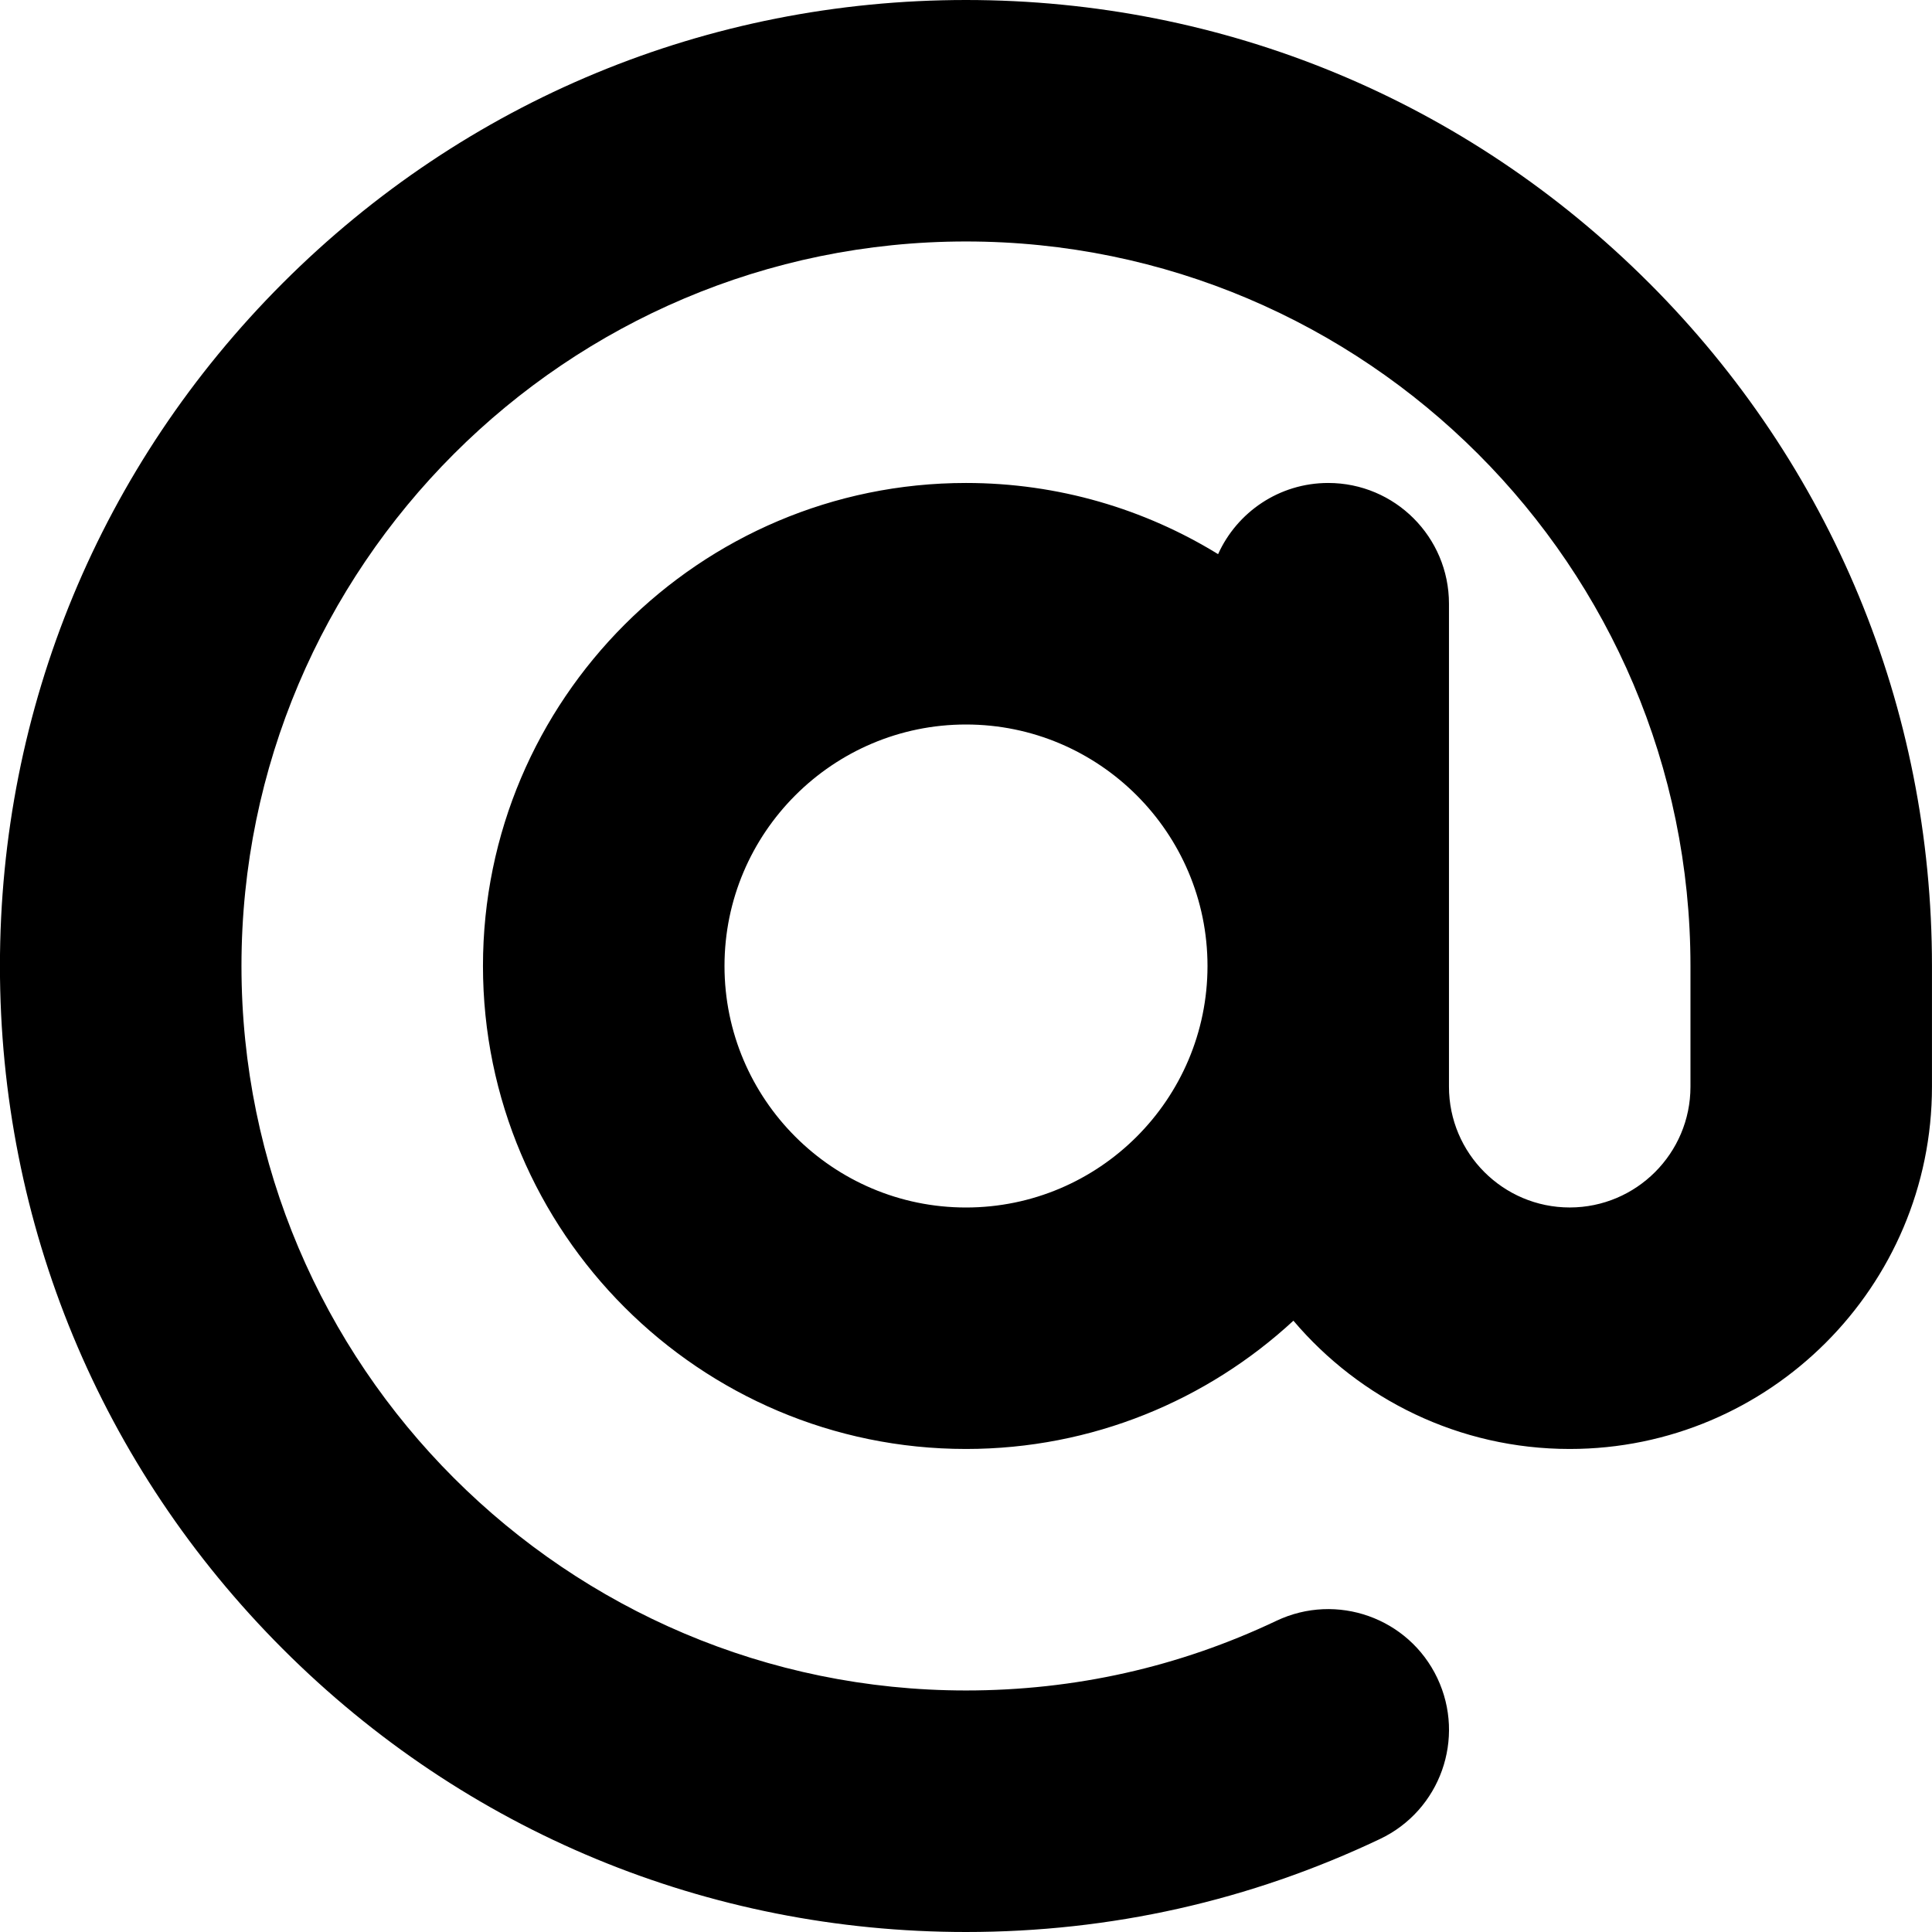
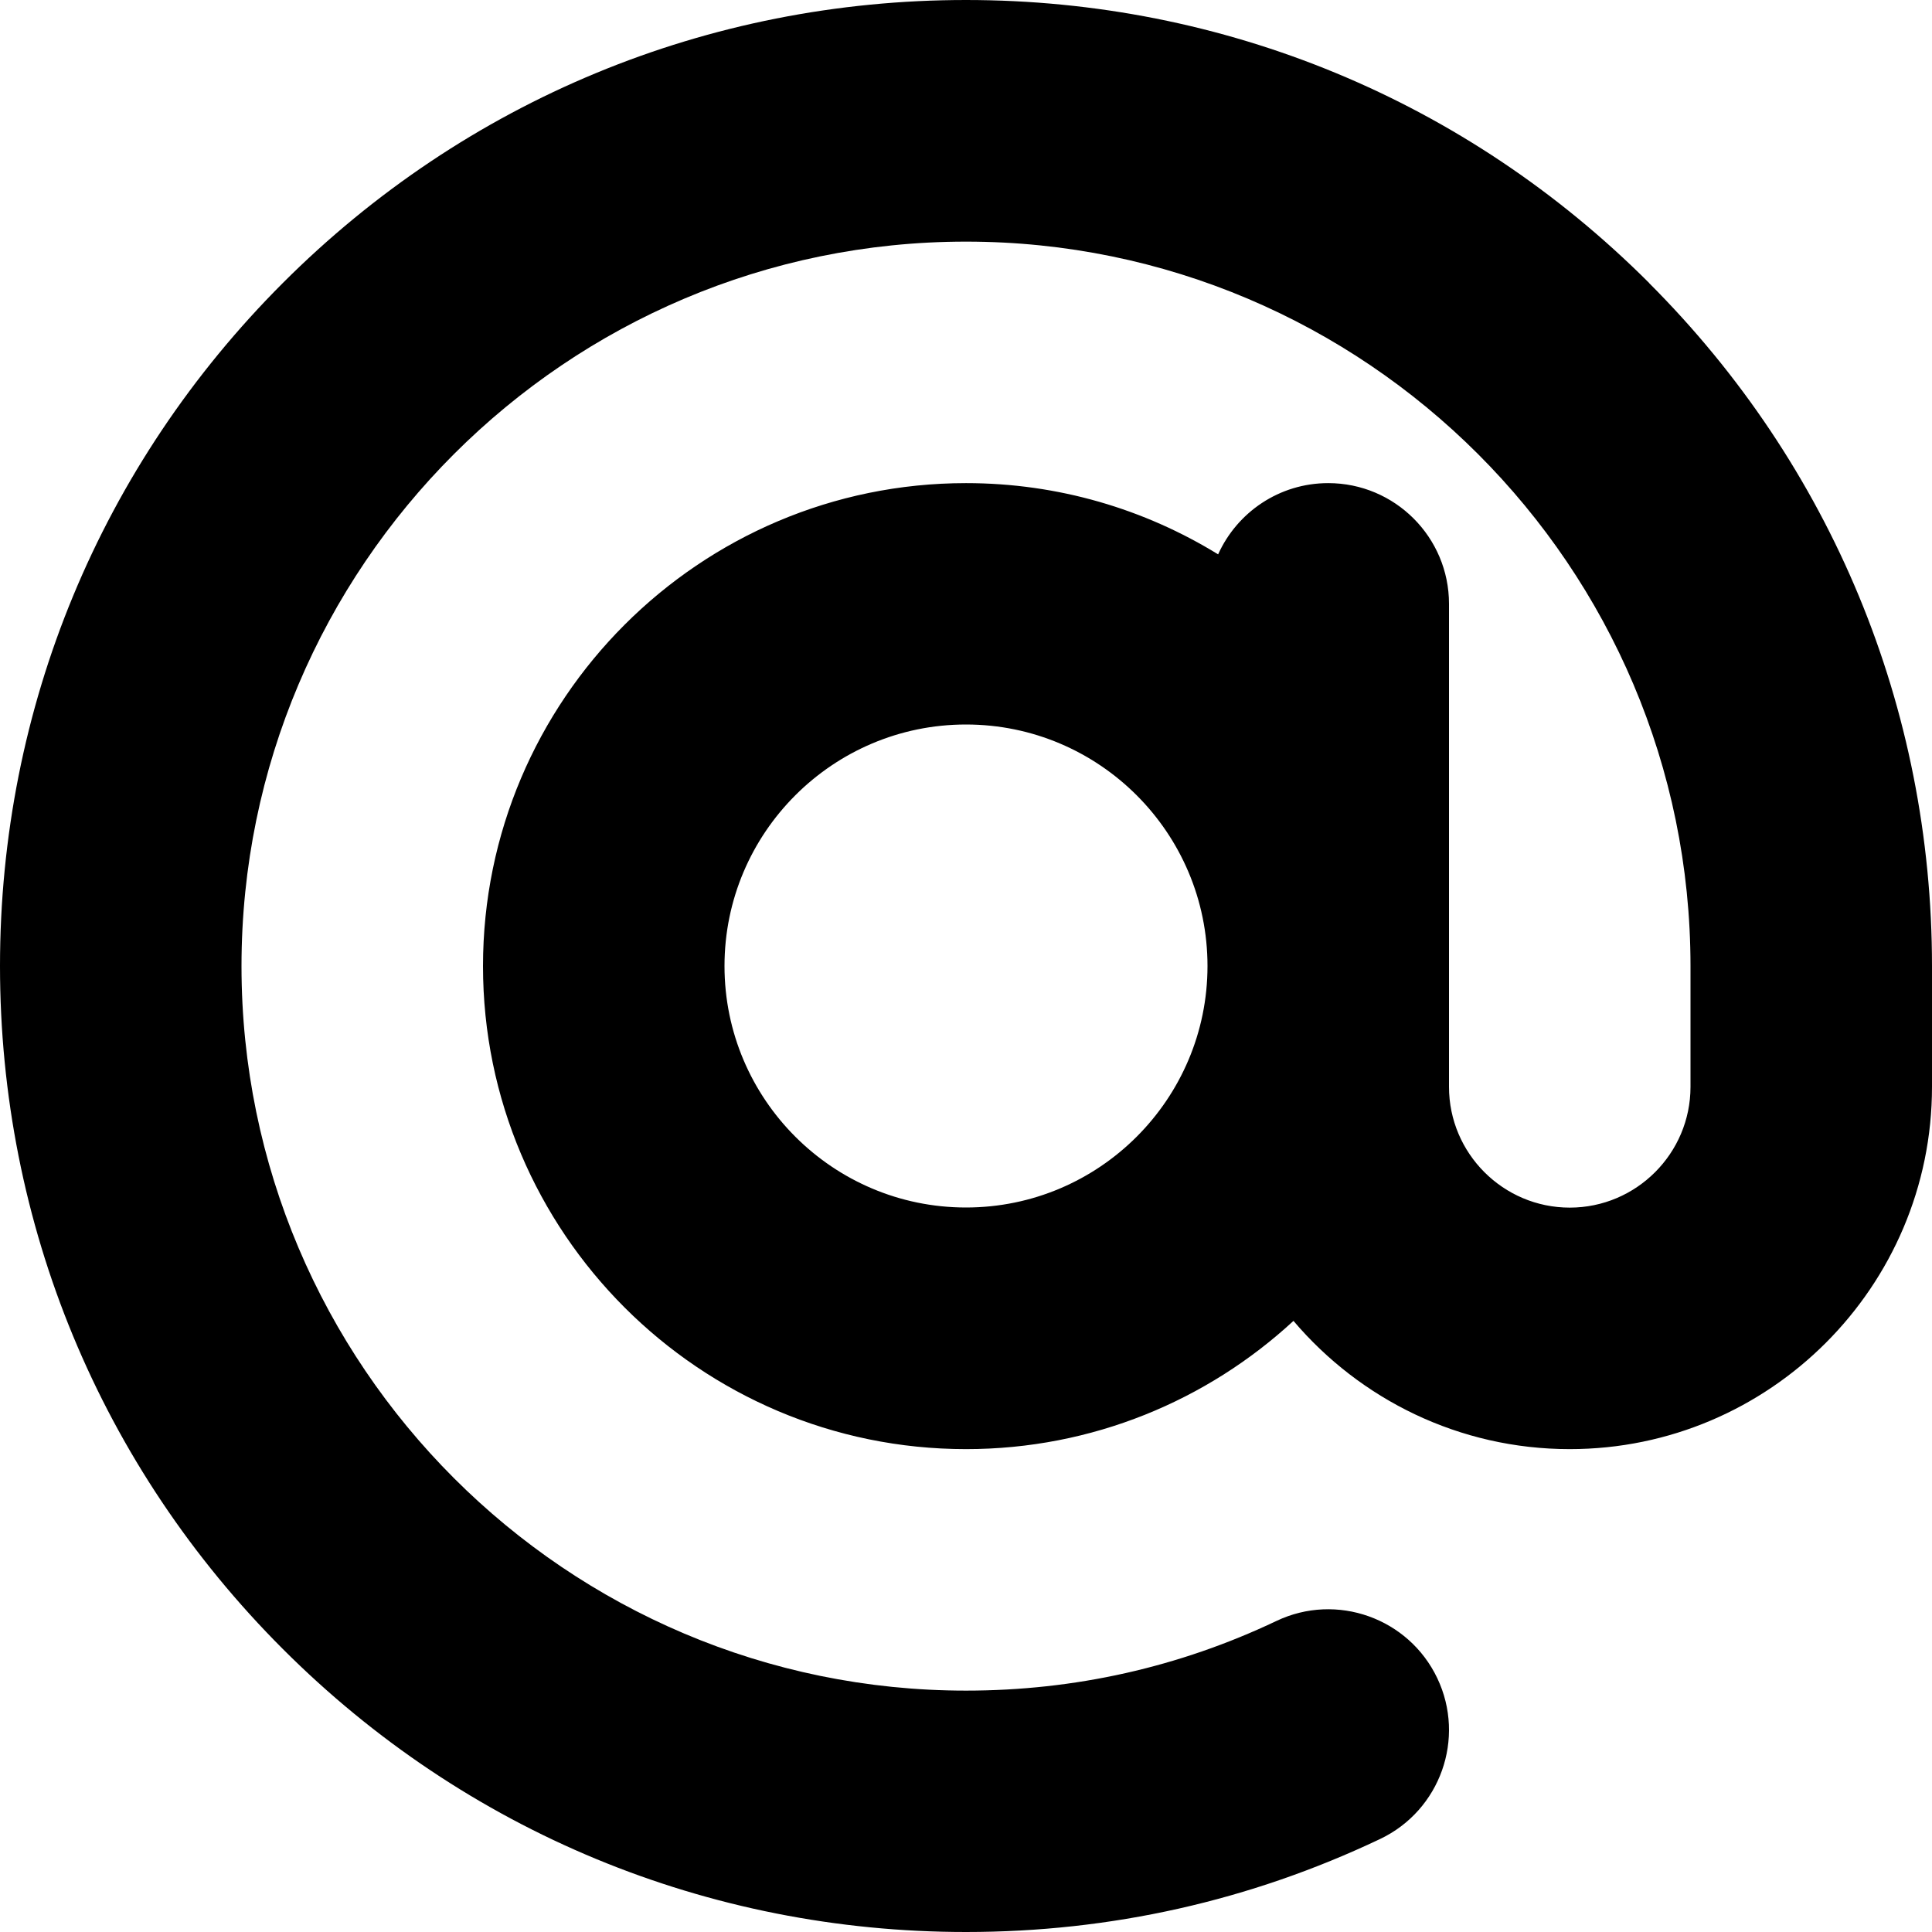
- <svg xmlns="http://www.w3.org/2000/svg" version="1.1" width="64" height="64" viewBox="0 0 64 64">
-   <path d="M54.627 9.373c-6.044-6.044-14.080-9.373-22.628-9.373s-16.583 3.329-22.628 9.373c-6.044 6.044-9.373 14.080-9.373 22.627s3.329 16.583 9.373 22.627c6.044 6.044 14.080 9.373 22.628 9.373 4.798 0 9.412-1.037 13.717-3.082 1.995-0.948 2.844-3.334 1.897-5.33s-3.334-2.844-5.33-1.897c-3.223 1.531-6.683 2.308-10.284 2.308-13.234 0-24-10.766-24-24s10.766-24 24-24 24 10.766 24 24v4c0 2.206-1.794 4-4 4s-4-1.794-4-4v-16c0-2.209-1.791-4-4-4-1.624 0-3.021 0.968-3.648 2.358-2.433-1.495-5.294-2.358-8.352-2.358-8.822 0-16 7.178-16 16s7.178 16 16 16c4.182 0 7.993-1.613 10.847-4.249 2.203 2.598 5.489 4.249 9.153 4.249 6.617 0 12-5.383 12-12v-4c0-8.547-3.329-16.583-9.373-22.628zM32 40c-4.411 0-8-3.589-8-8s3.589-8 8-8c4.411 0 8 3.589 8 8s-3.589 8-8 8z" />
+ <svg xmlns="http://www.w3.org/2000/svg" version="1.1" width="16" height="16" viewBox="0 0 16 16">
+   <path d="M13.657 2.343c-1.511-1.511-3.52-2.343-5.657-2.343s-4.146 0.832-5.657 2.343c-1.511 1.511-2.343 3.52-2.343 5.657s0.832 4.146 2.343 5.657c1.511 1.511 3.52 2.343 5.657 2.343 1.199 0 2.353-0.259 3.429-0.77 0.499-0.237 0.711-0.834 0.474-1.332s-0.834-0.711-1.332-0.474c-0.806 0.383-1.671 0.577-2.571 0.577-3.308 0-6-2.692-6-6s2.692-6 6-6 6 2.692 6 6v1c0 0.551-0.449 1-1 1s-1-0.449-1-1v-4c0-0.552-0.448-1-1-1-0.406 0-0.755 0.242-0.912 0.59-0.608-0.374-1.323-0.59-2.088-0.59-2.206 0-4 1.794-4 4s1.794 4 4 4c1.045 0 1.998-0.403 2.712-1.062 0.551 0.649 1.372 1.062 2.288 1.062 1.654 0 3-1.346 3-3v-1c0-2.137-0.832-4.146-2.343-5.657zM8 10c-1.103 0-2-0.897-2-2s0.897-2 2-2c1.103 0 2 0.897 2 2s-0.897 2-2 2z" />
</svg>
